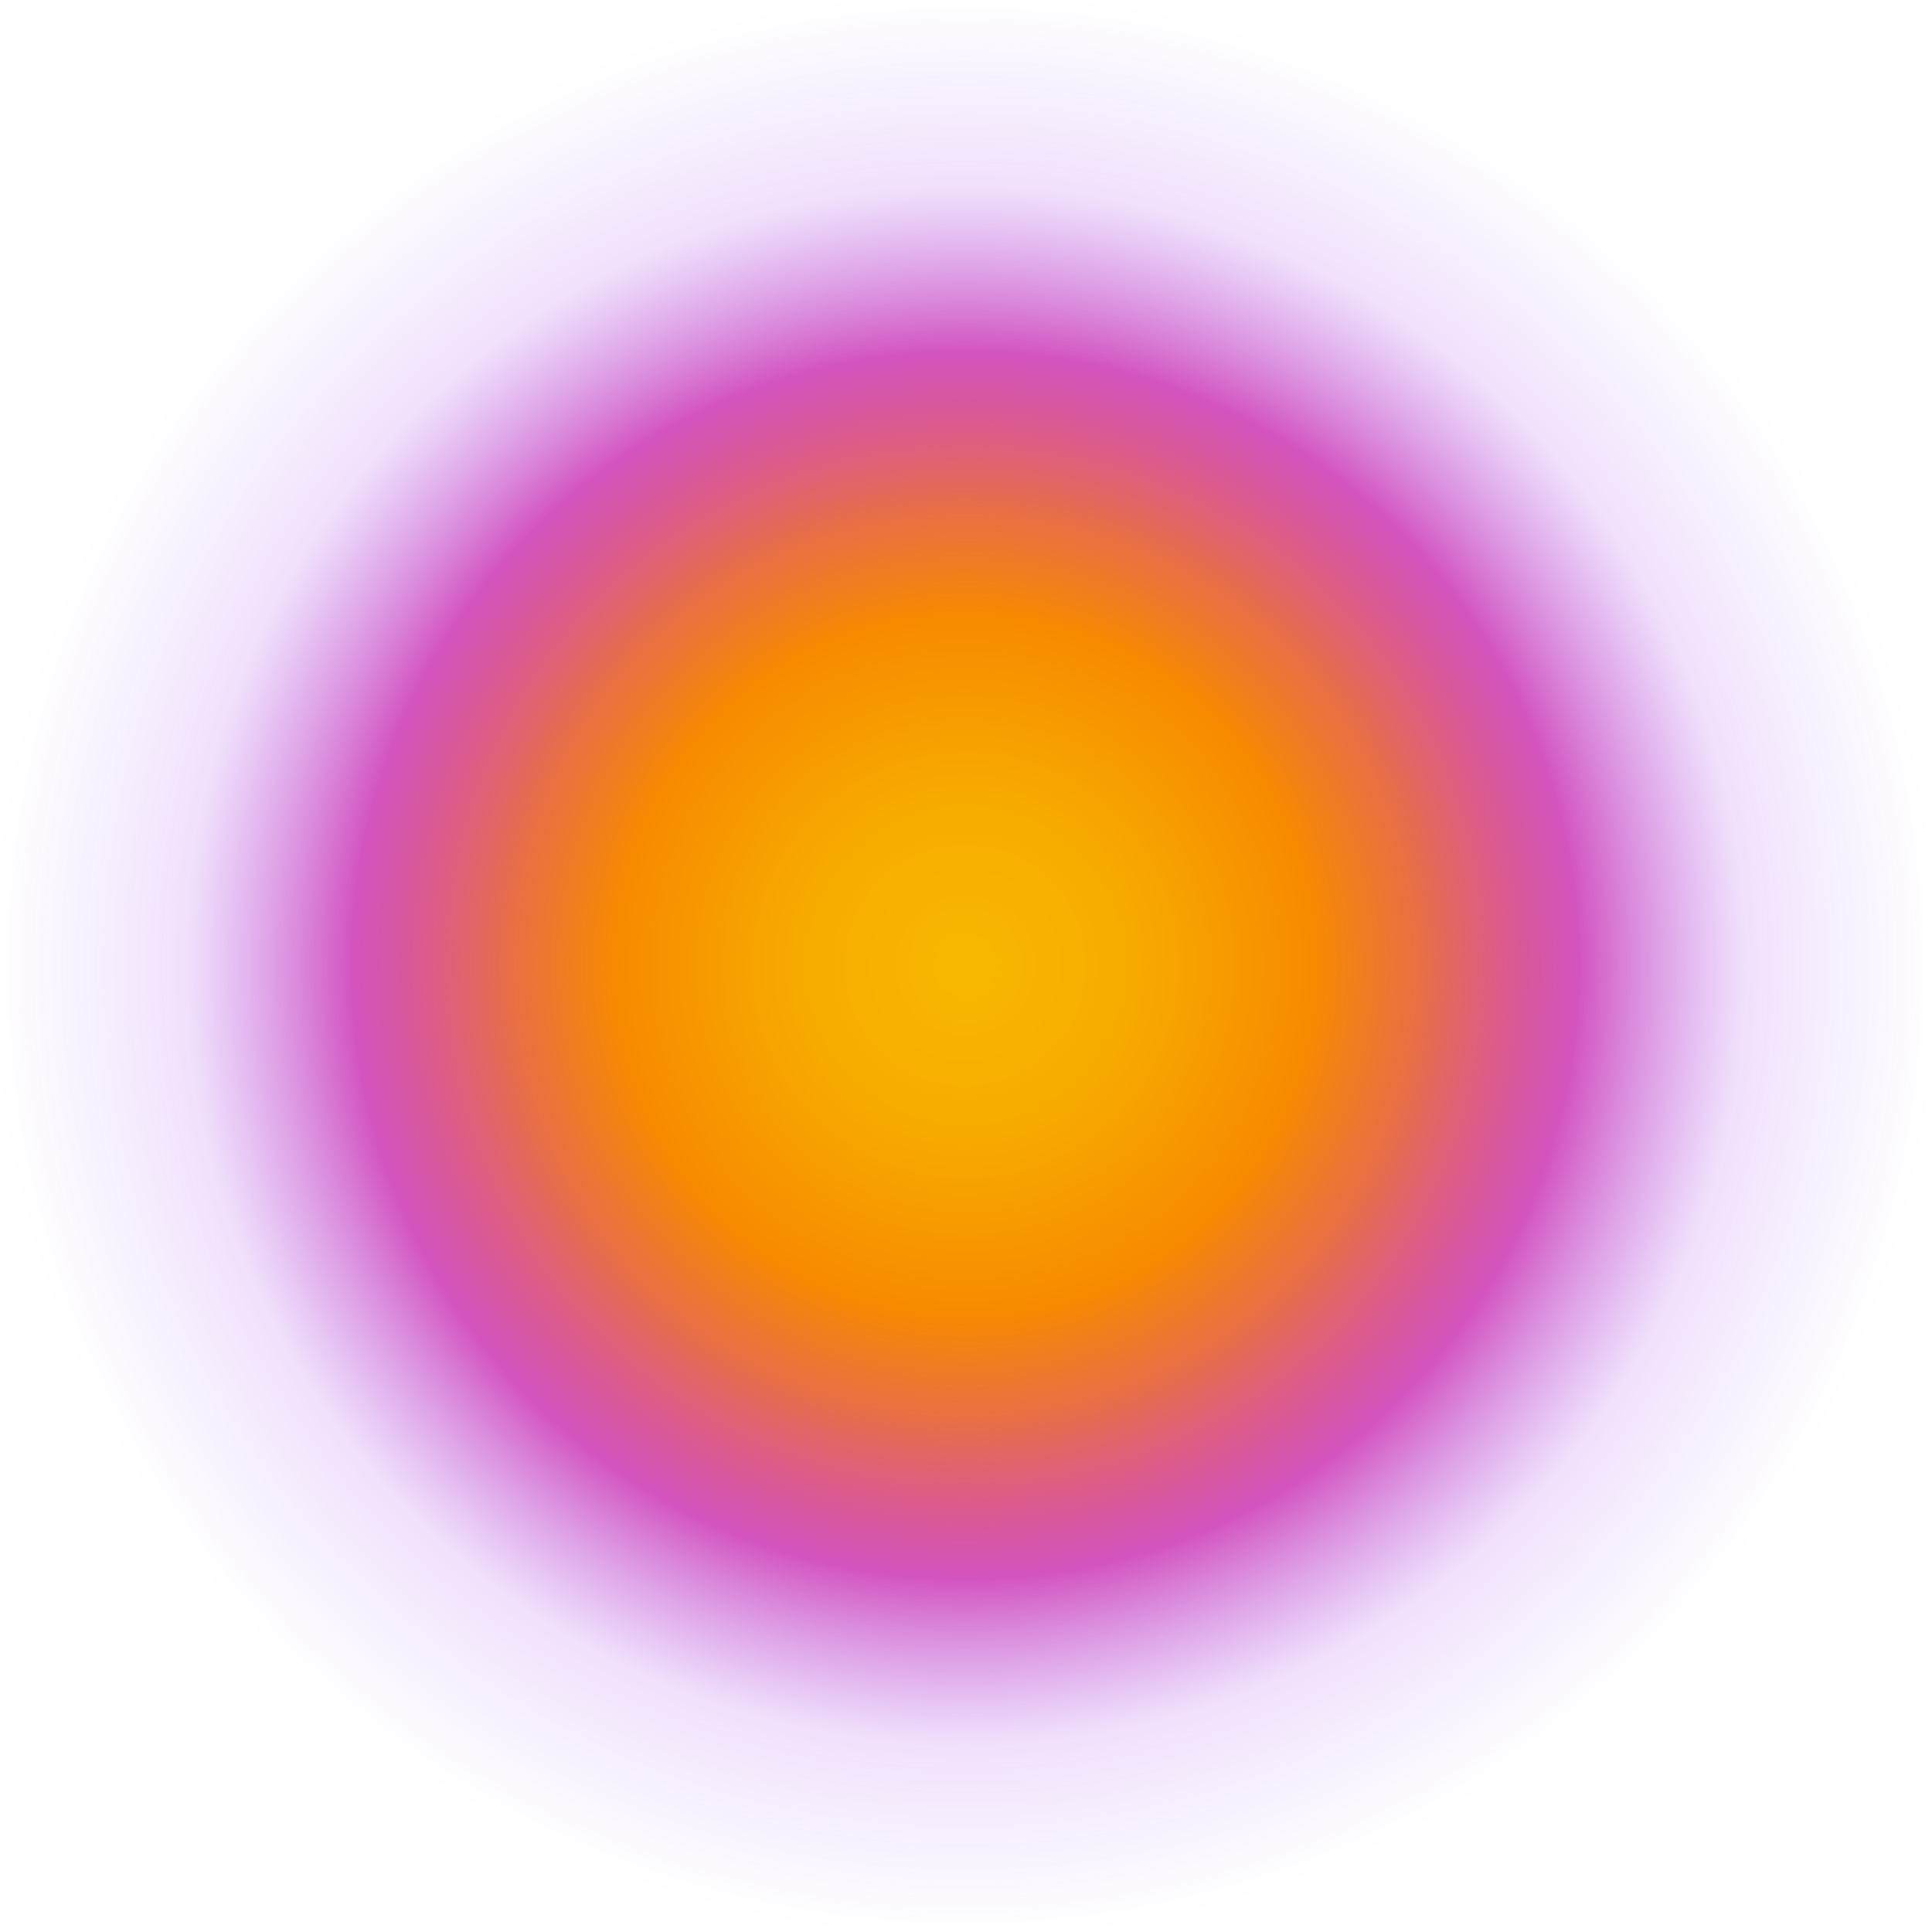
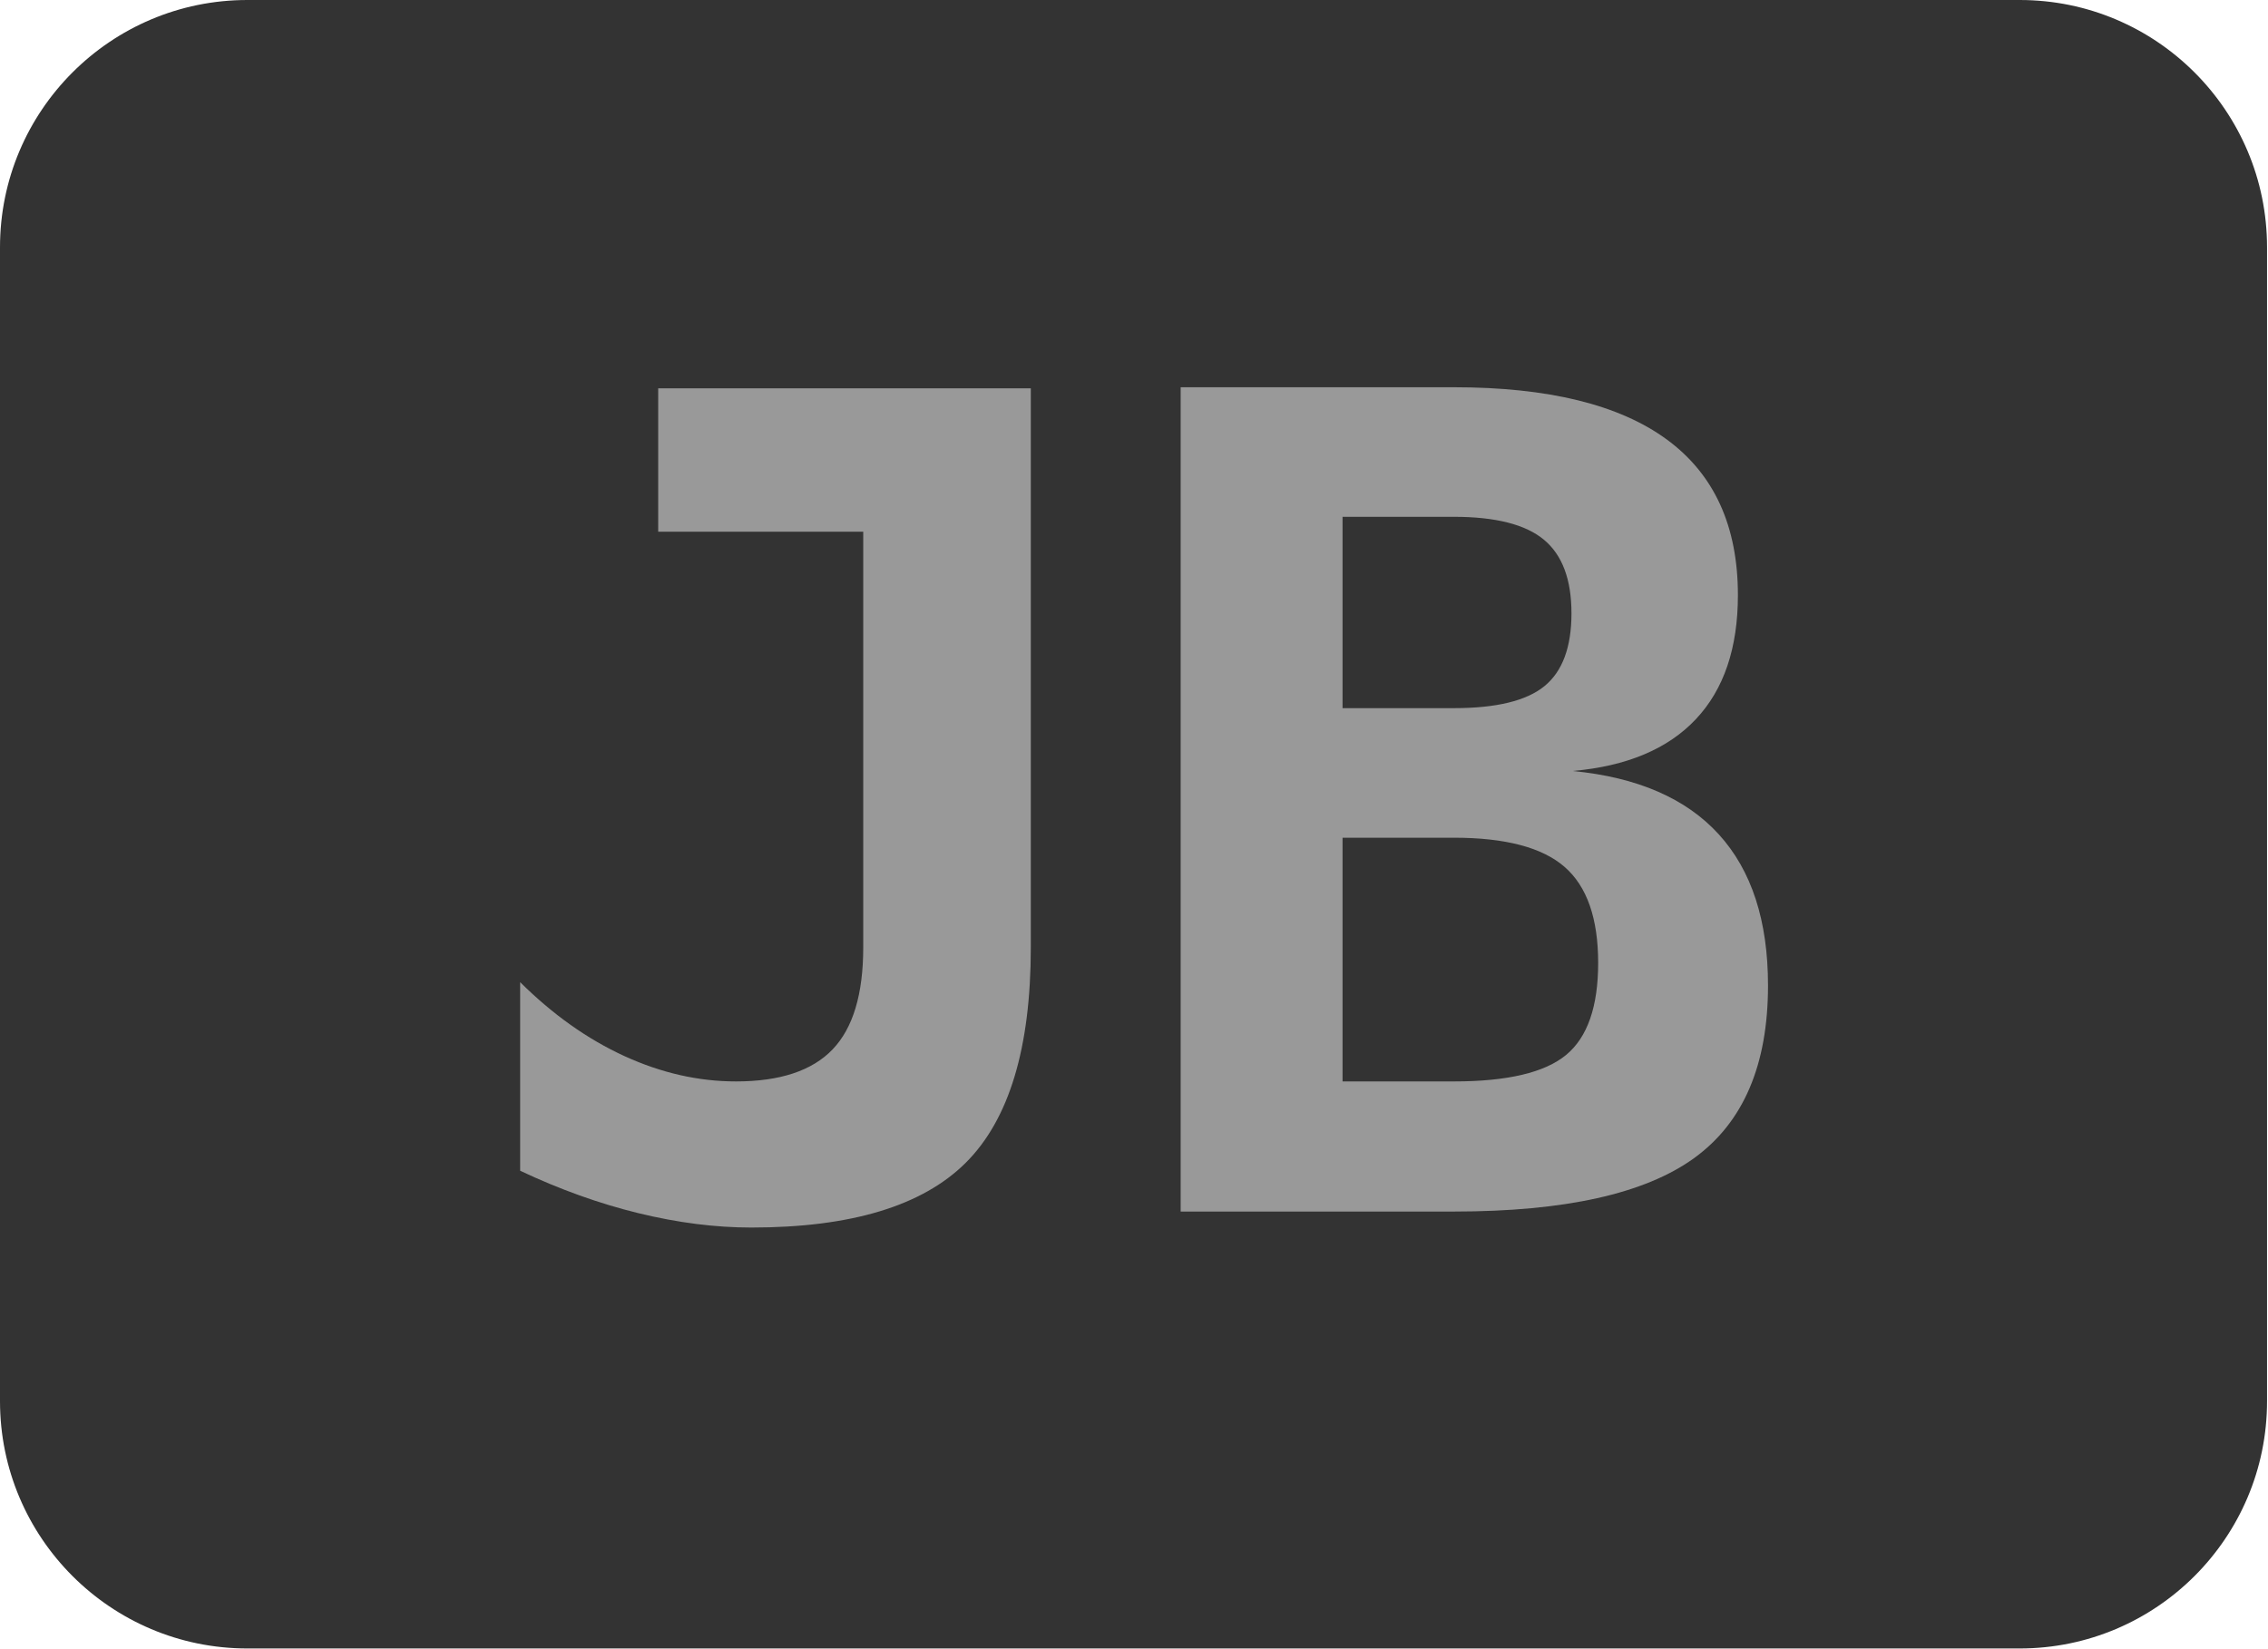
- <svg xmlns="http://www.w3.org/2000/svg" width="100%" height="100%" viewBox="0 0 1391 1391" version="1.1" xml:space="preserve" style="fill-rule:evenodd;clip-rule:evenodd;stroke-linecap:round;stroke-linejoin:round;stroke-miterlimit:1.5;">
-   <g transform="matrix(1,0,0,1,-804.9394,-304.9394)">
-     <g id="Dark" transform="matrix(1,0,0,1,117.1632,-186.0251)">
-       <path d="M2077.397,838.745L2077.397,1533.305C2077.397,1724.975 1921.786,1880.586 1730.117,1880.586L1035.557,1880.586C843.887,1880.586 688.276,1724.975 688.276,1533.305L688.276,838.745C688.276,647.076 843.887,491.464 1035.557,491.464L1730.117,491.464C1921.786,491.464 2077.397,647.076 2077.397,838.745Z" style="fill:url(#_Radial1);stroke:rgb(30,31,36);stroke-opacity:0;stroke-width:1px;" />
+ <svg xmlns="http://www.w3.org/2000/svg" width="100%" height="100%" viewBox="0 0 1183 860" version="1.1" xml:space="preserve" style="fill-rule:evenodd;clip-rule:evenodd;stroke-linejoin:round;stroke-miterlimit:2;">
+   <g id="Camada4">
+     <path d="M1182.5,129l0,602c0,71.197 -57.803,129 -129,129l-924.5,0c-71.197,0 -129,-57.803 -129,-129l0,-602c0,-71.197 57.803,-129 129,-129l924.5,0c71.197,0 129,57.803 129,129Z" style="fill:#333;" />
+     <g transform="matrix(1,0,0,0.970874,0,-7.427499)">
+       <g transform="matrix(606.7733,0,0,606.7733,942.8751,658.6736)" />
+       <text x="239.018px" y="658.674px" style="font-family:'IBMPlexMono-SemiBold', 'IBM Plex Mono', monospace;font-weight:600;font-size:606.773px;fill:#999;">J<tspan x="578.811px " y="658.674px ">B</tspan>
+       </text>
    </g>
  </g>
-   <defs>
-     <radialGradient id="_Radial1" cx="0" cy="0" r="1" gradientUnits="userSpaceOnUse" gradientTransform="matrix(694.5606,0,0,694.5606,1382.837,1186.025)">
-       <stop offset="0" style="stop-color:rgb(247,184,0);stop-opacity:1" />
-       <stop offset="0.17" style="stop-color:rgb(247,171,0);stop-opacity:1" />
-       <stop offset="0.36" style="stop-color:rgb(247,138,0);stop-opacity:1" />
-       <stop offset="0.47" style="stop-color:rgb(229,95,50);stop-opacity:0.9" />
-       <stop offset="0.63" style="stop-color:rgb(190,0,160);stop-opacity:0.67" />
-       <stop offset="0.8" style="stop-color:rgb(164,65,233);stop-opacity:0.16" />
-       <stop offset="1" style="stop-color:rgb(156,85,255);stop-opacity:0" />
-     </radialGradient>
-   </defs>
</svg>
